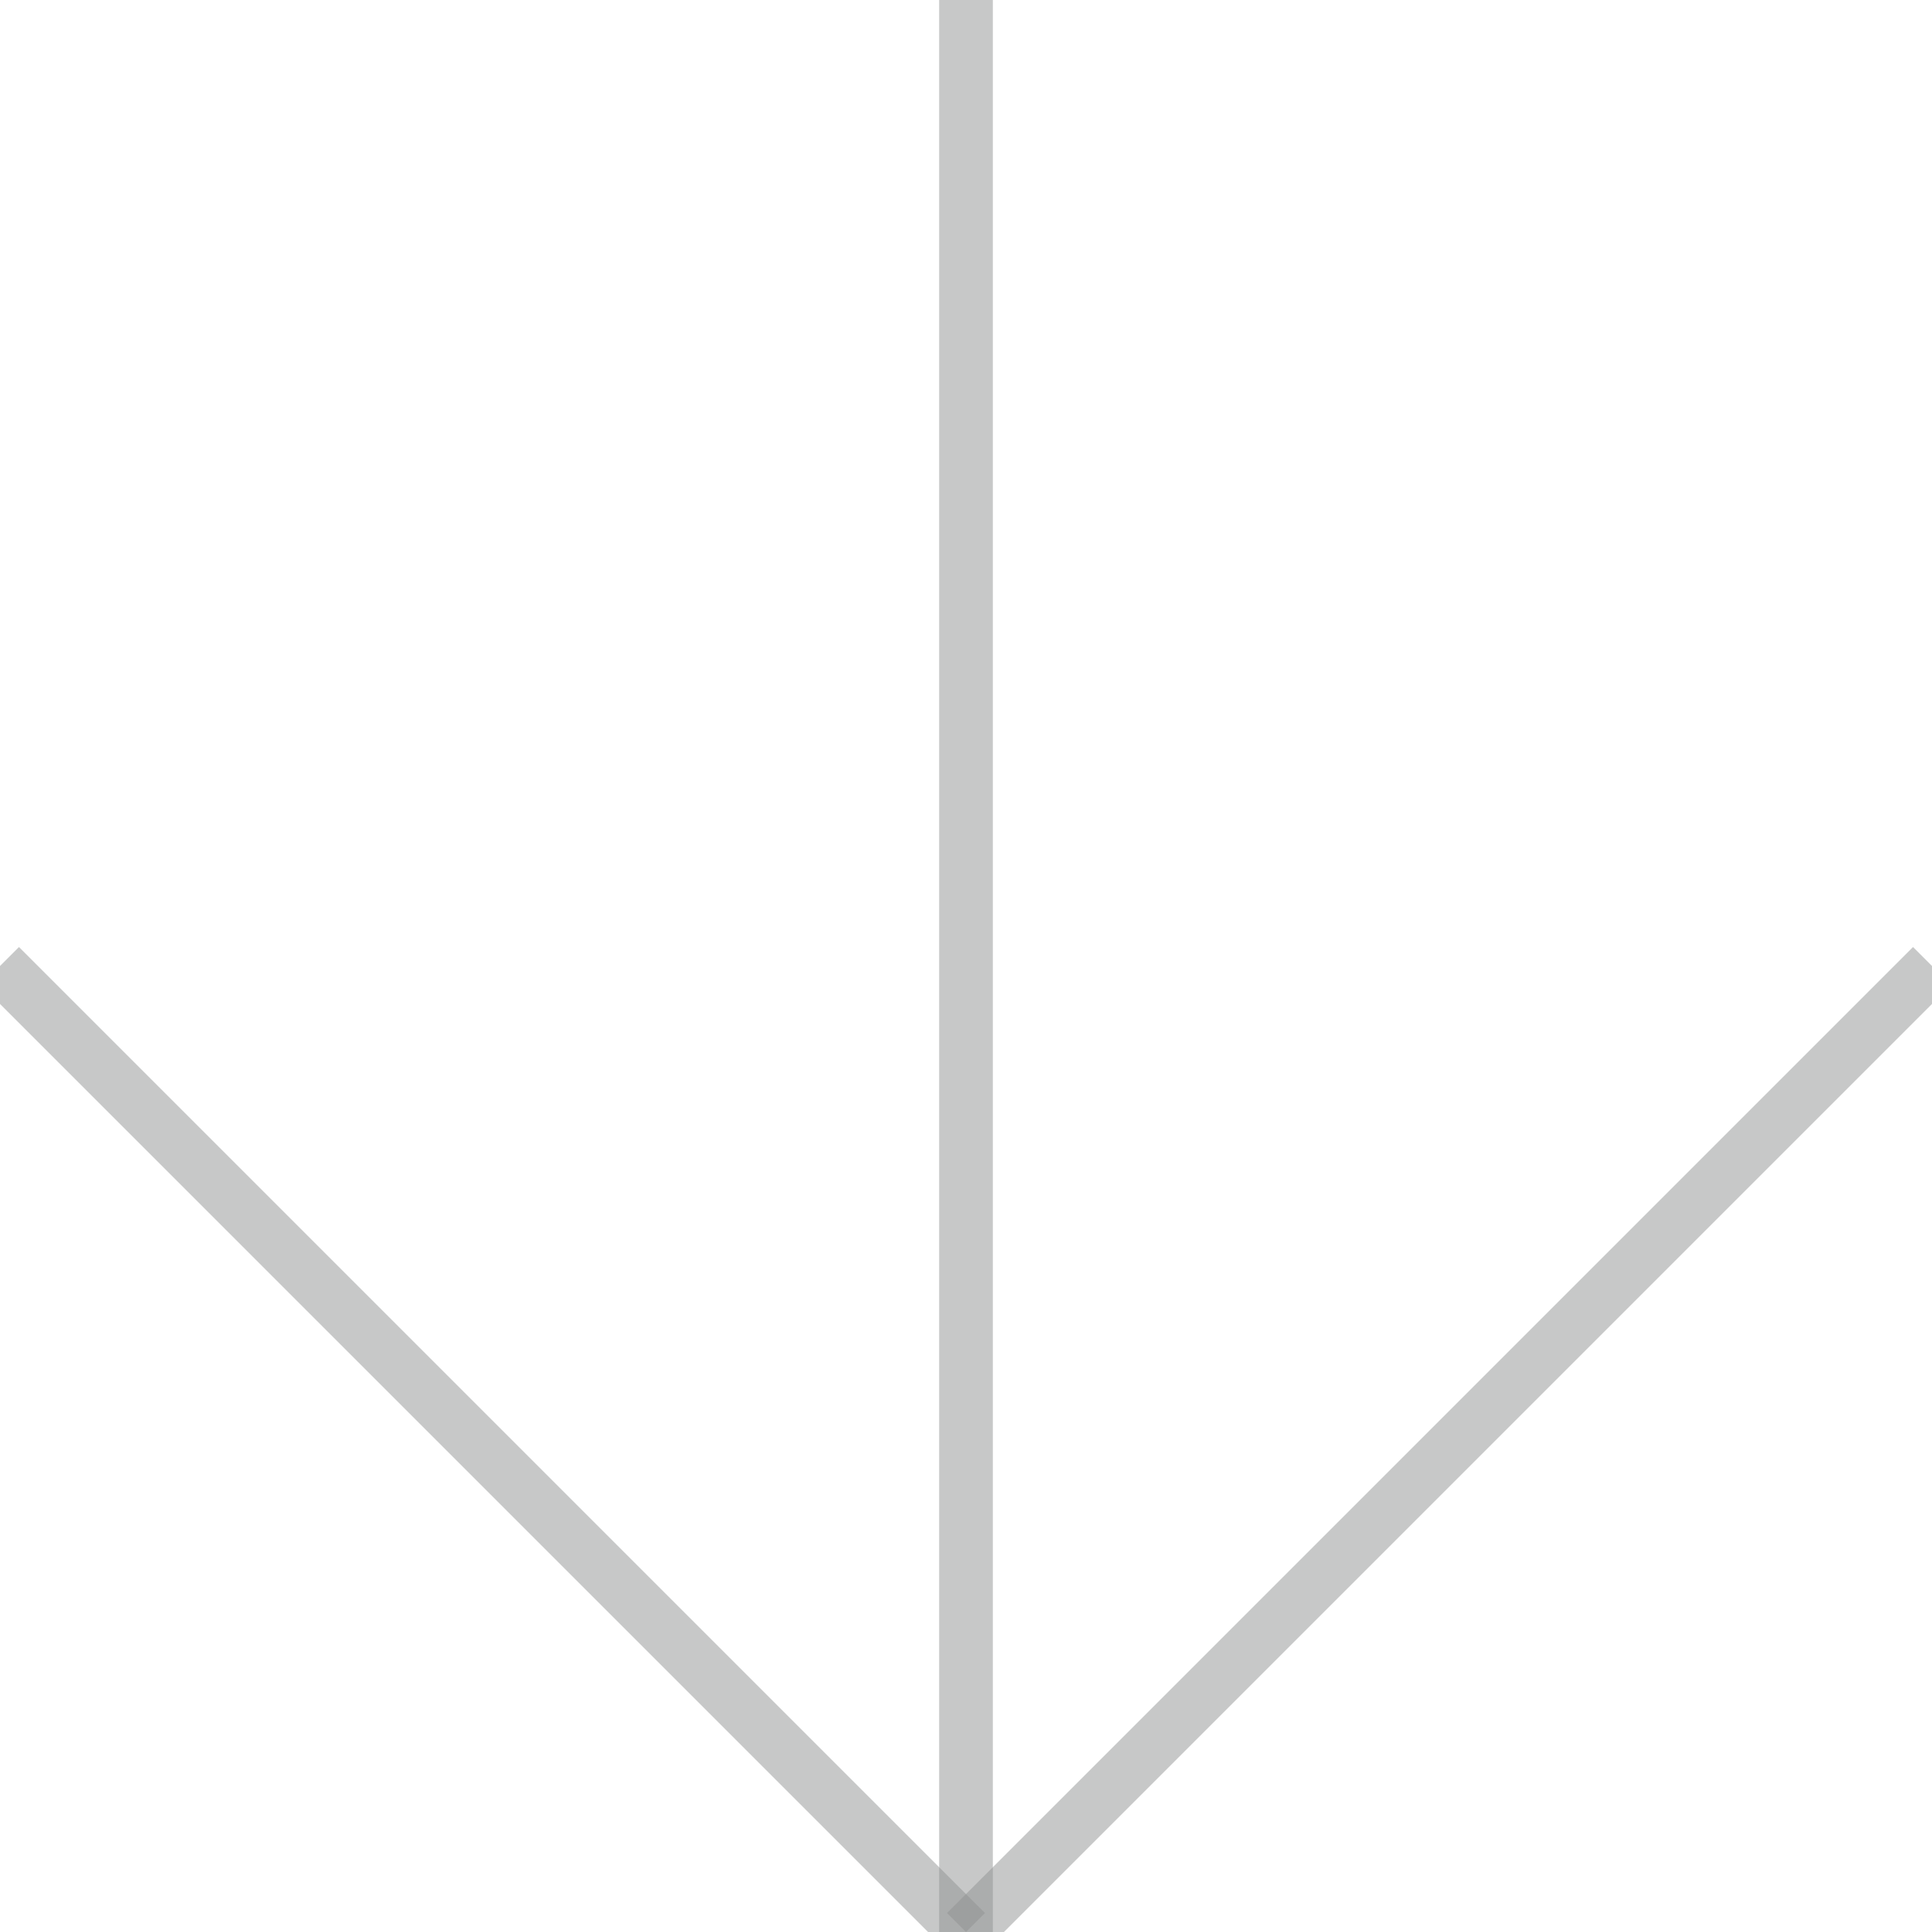
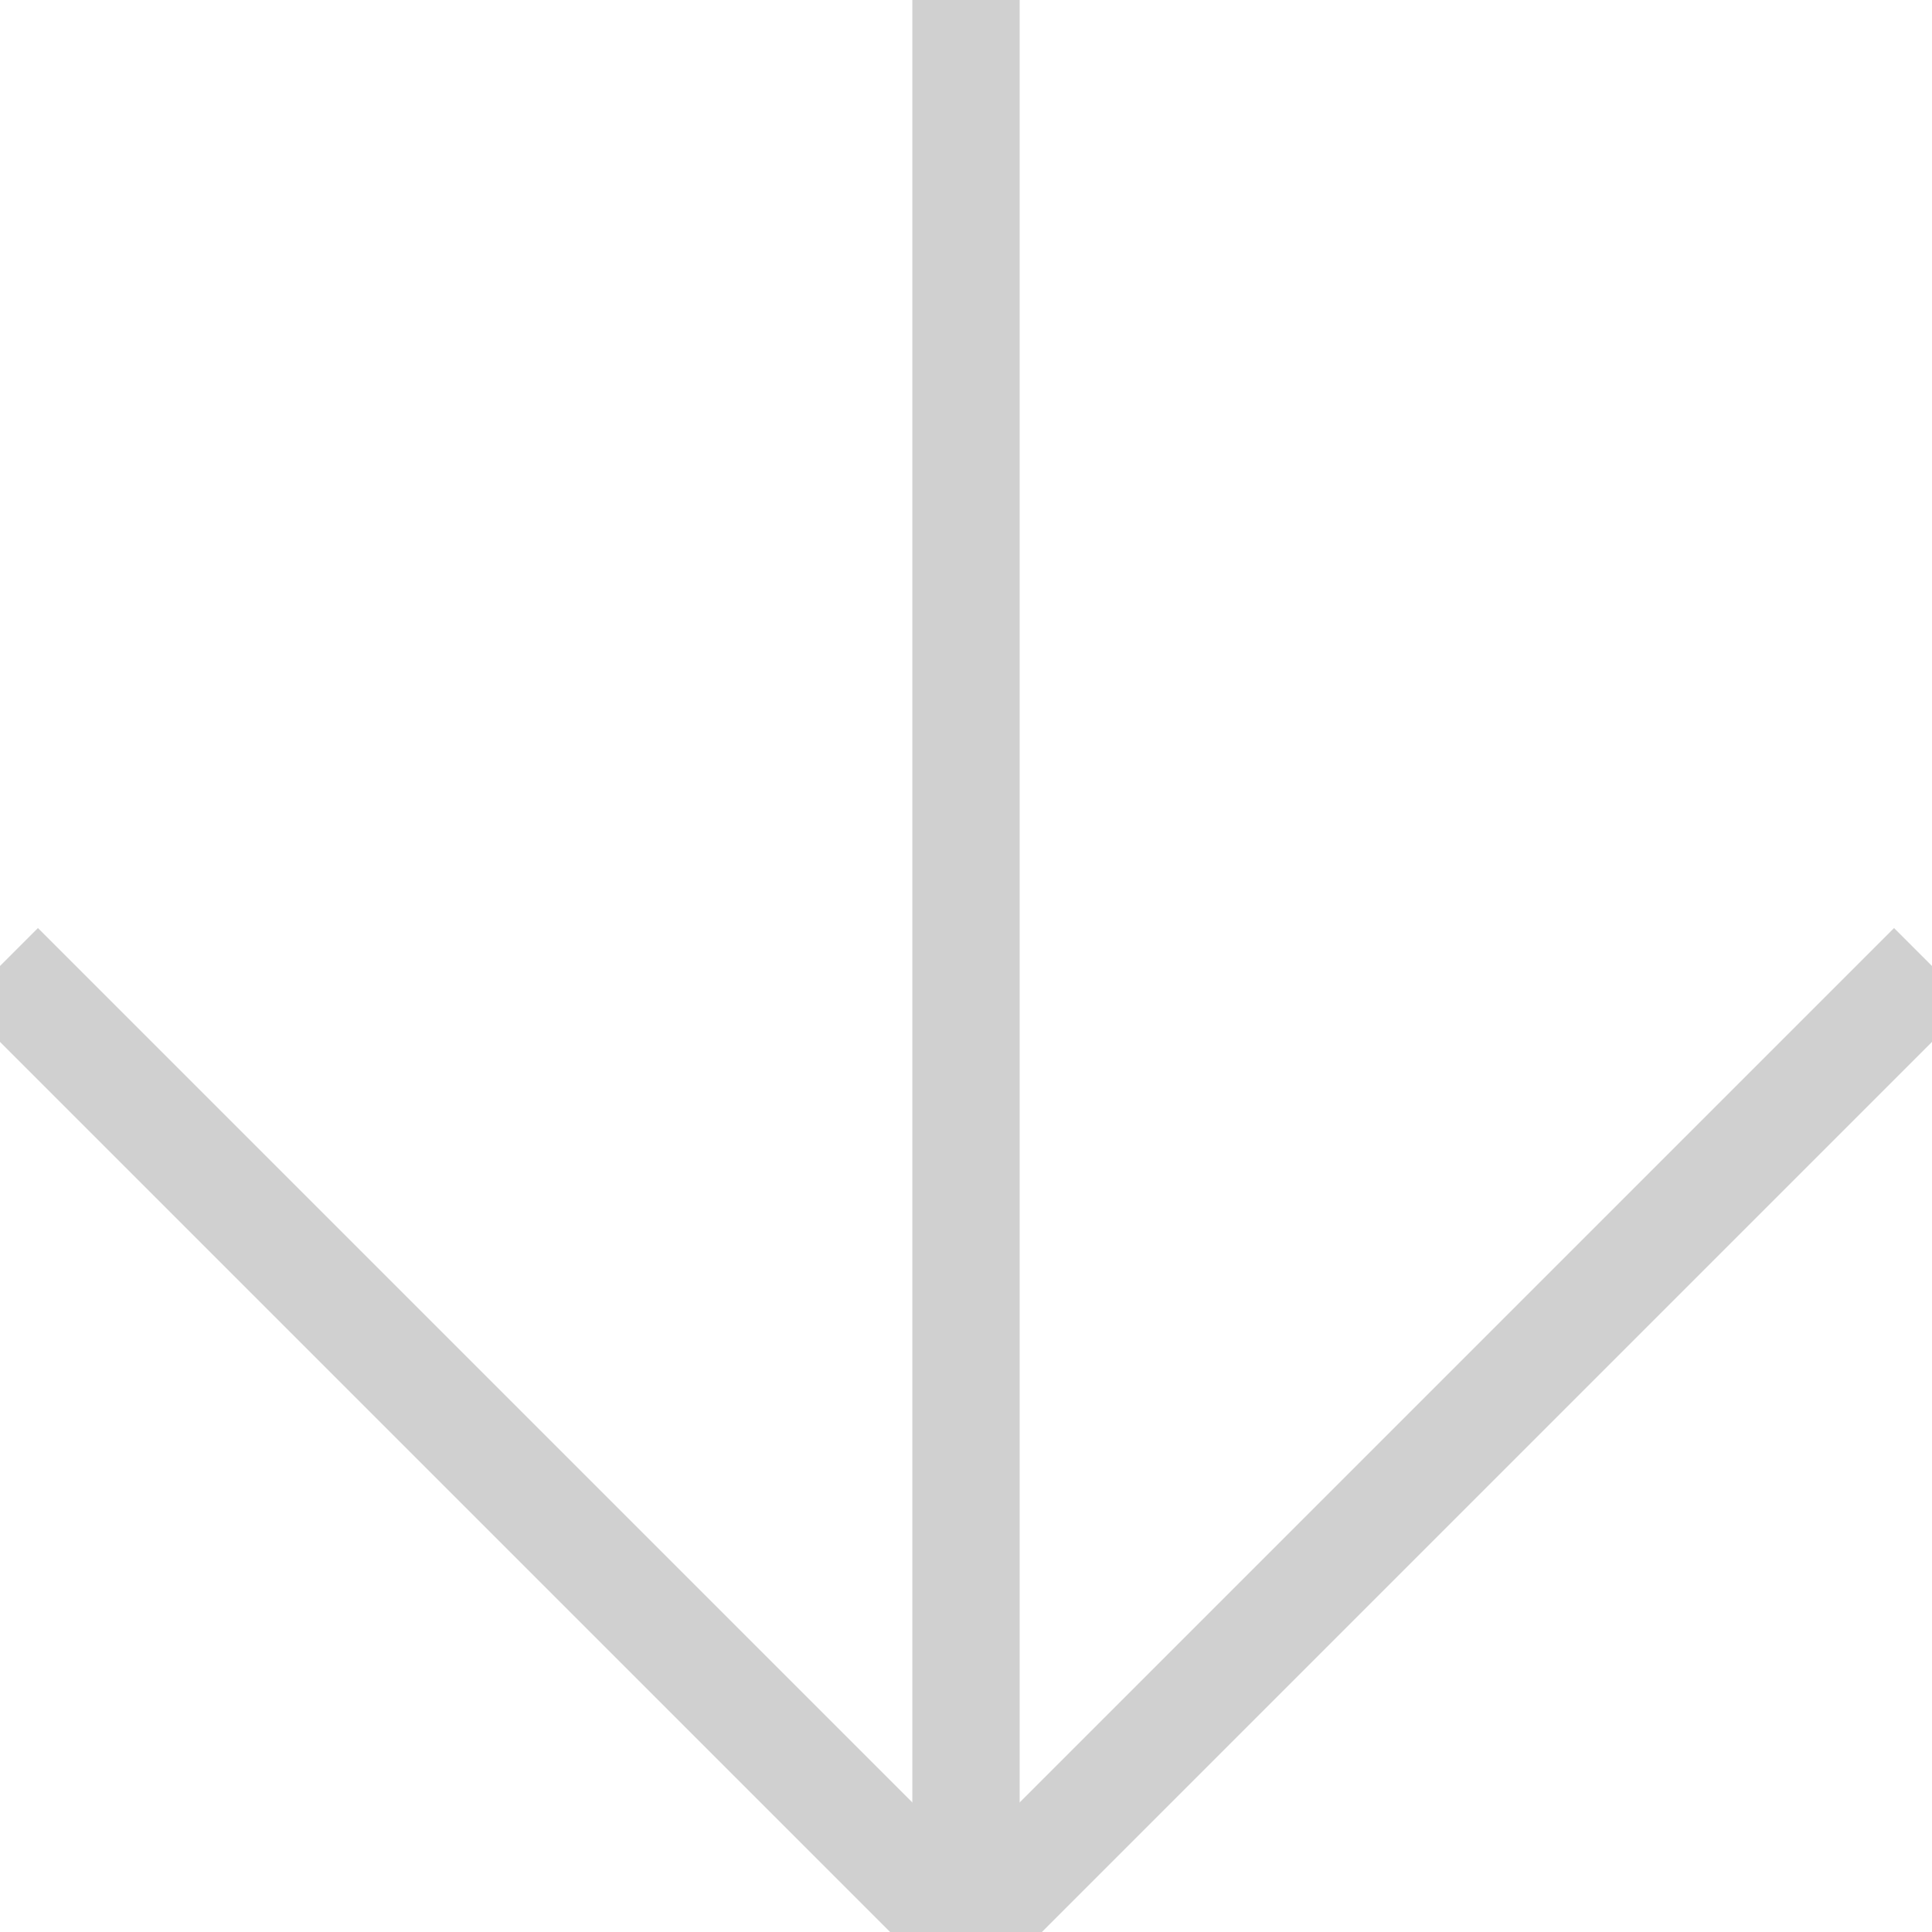
<svg xmlns="http://www.w3.org/2000/svg" width="36px" height="36px" viewBox="0 0 36 36" zoomAndPan="disable" preserveAspectRatio="none">
-   <style type="text/css"> line { stroke: rgba(145,146,147,0.5); stroke-width: 1; } </style>
+   <style type="text/css"> line { stroke: #d0d0d0; stroke-width: 2px; } </style>
  <line x1="0" y1="18" x2="18" y2="36" />
  <line x1="36" y1="18" x2="18" y2="36" />
  <line x1="18" y1="36" x2="18" y2="0" />
</svg>
